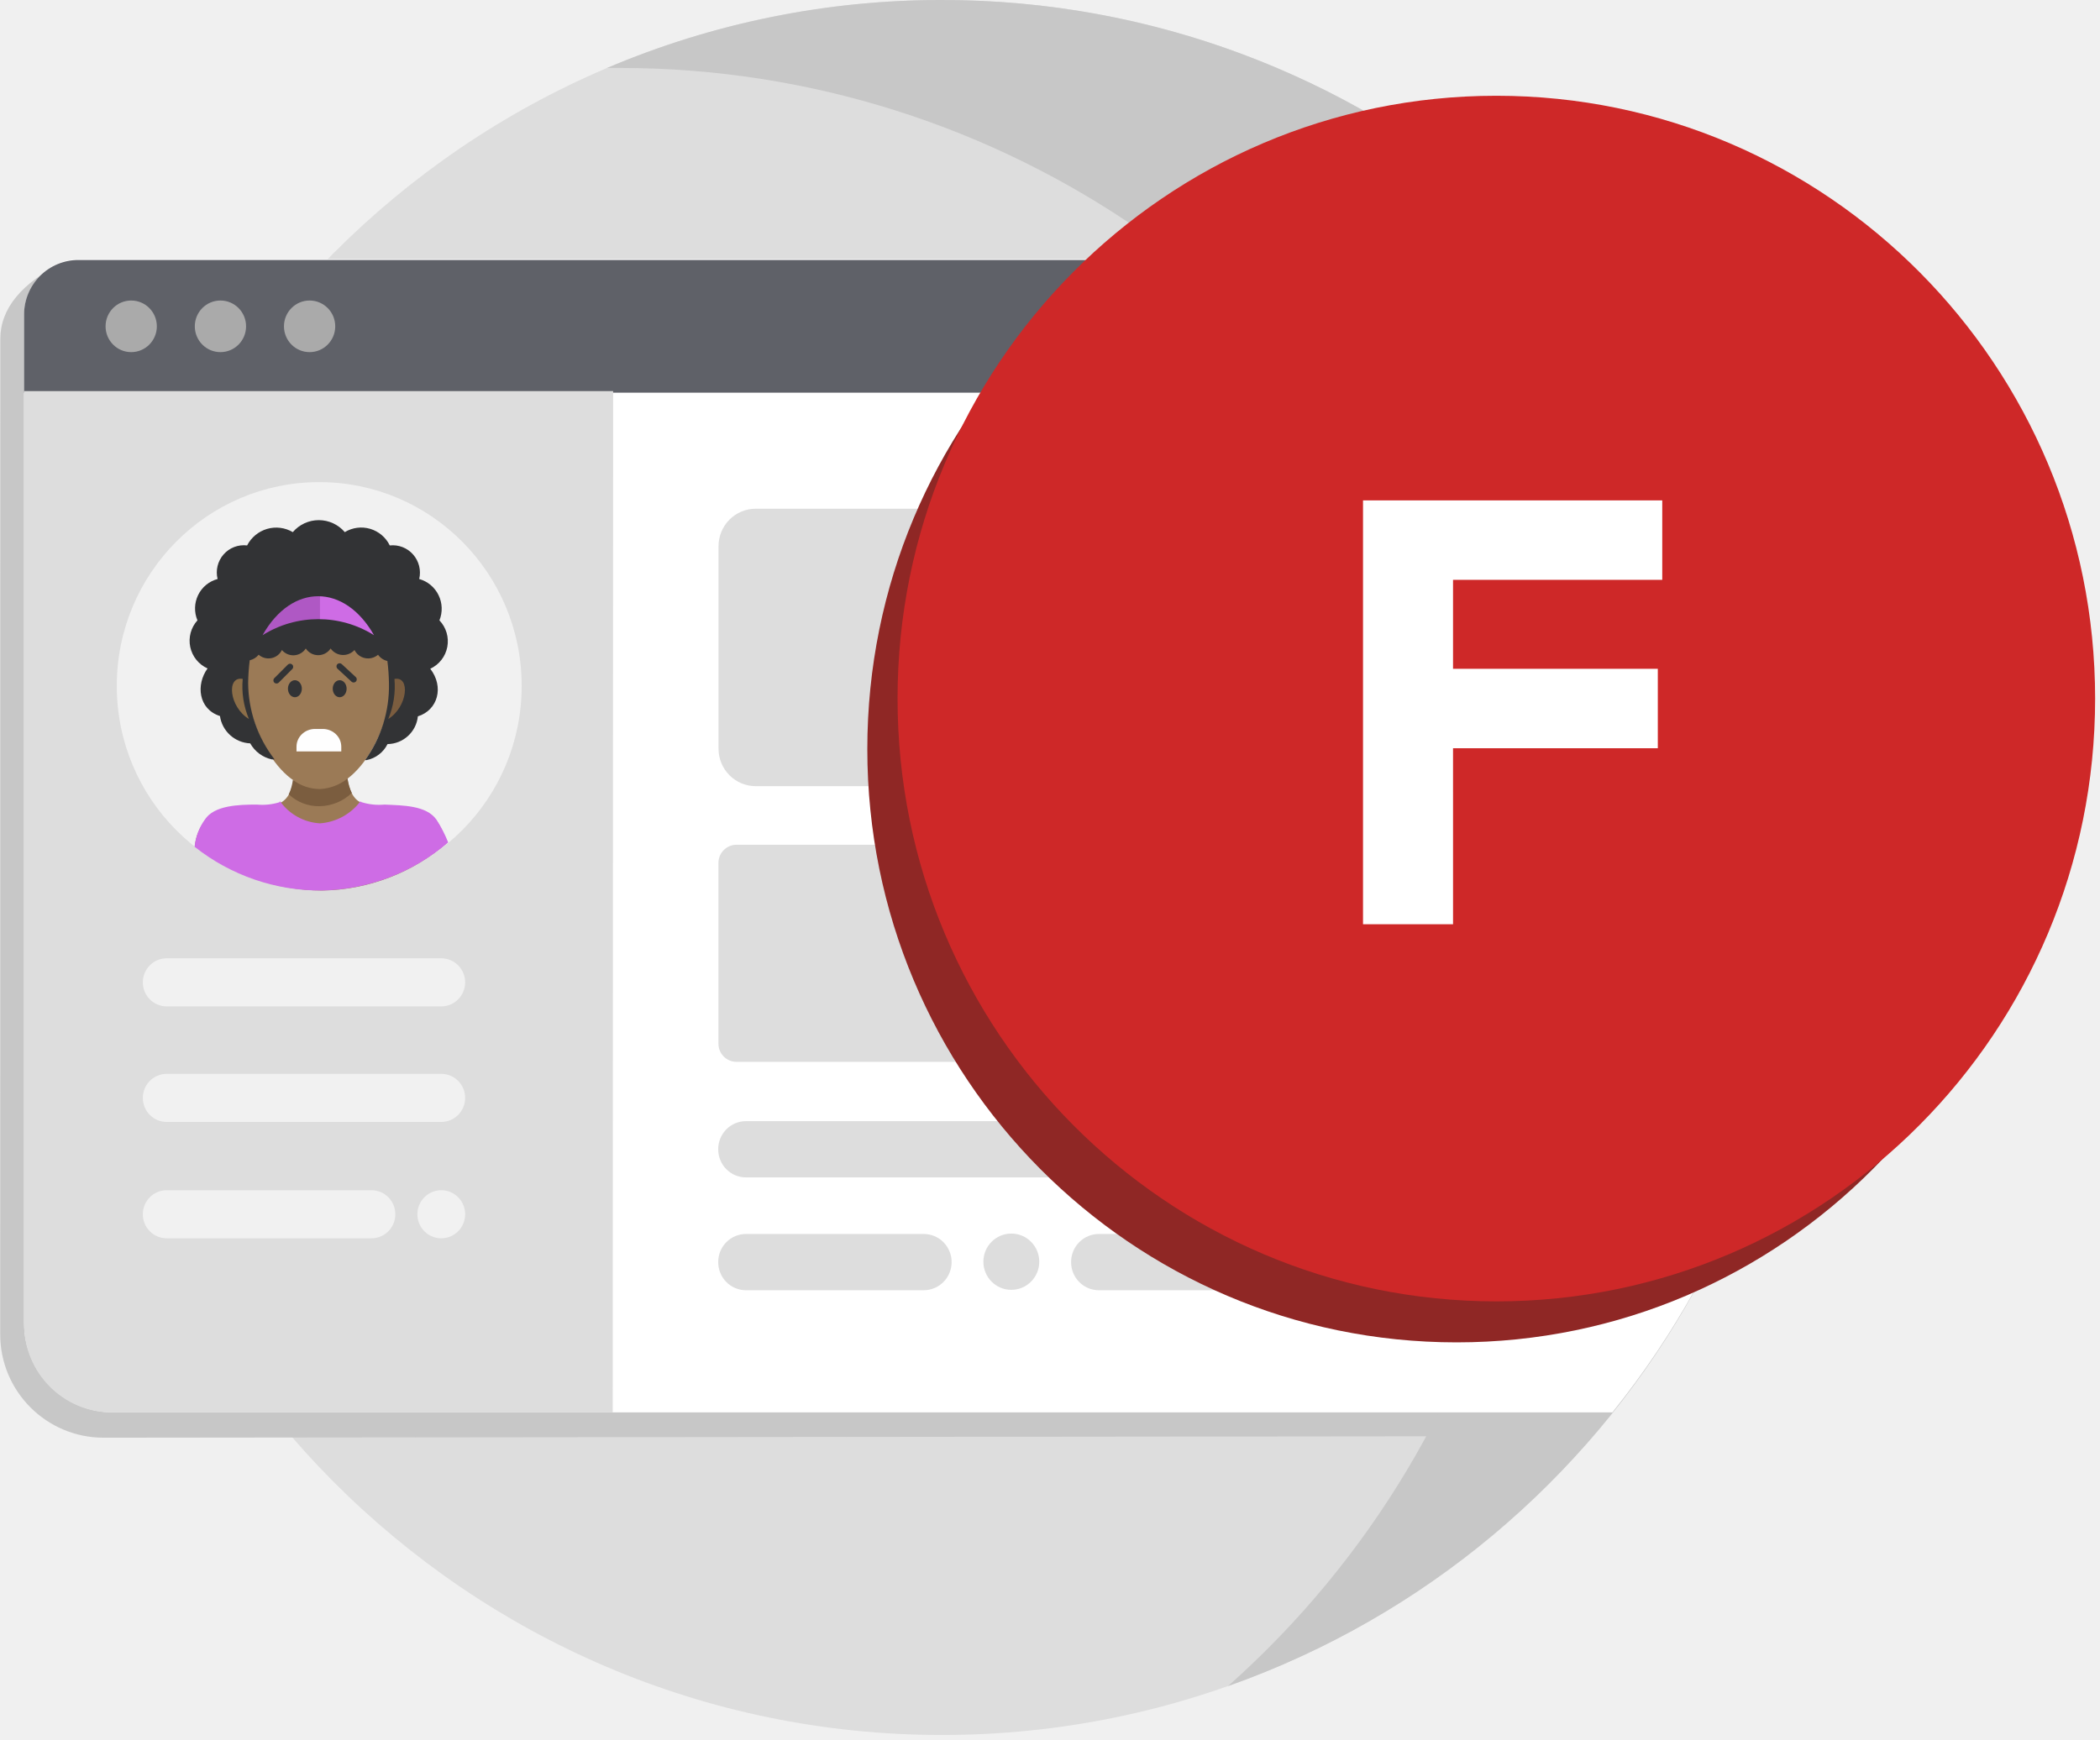
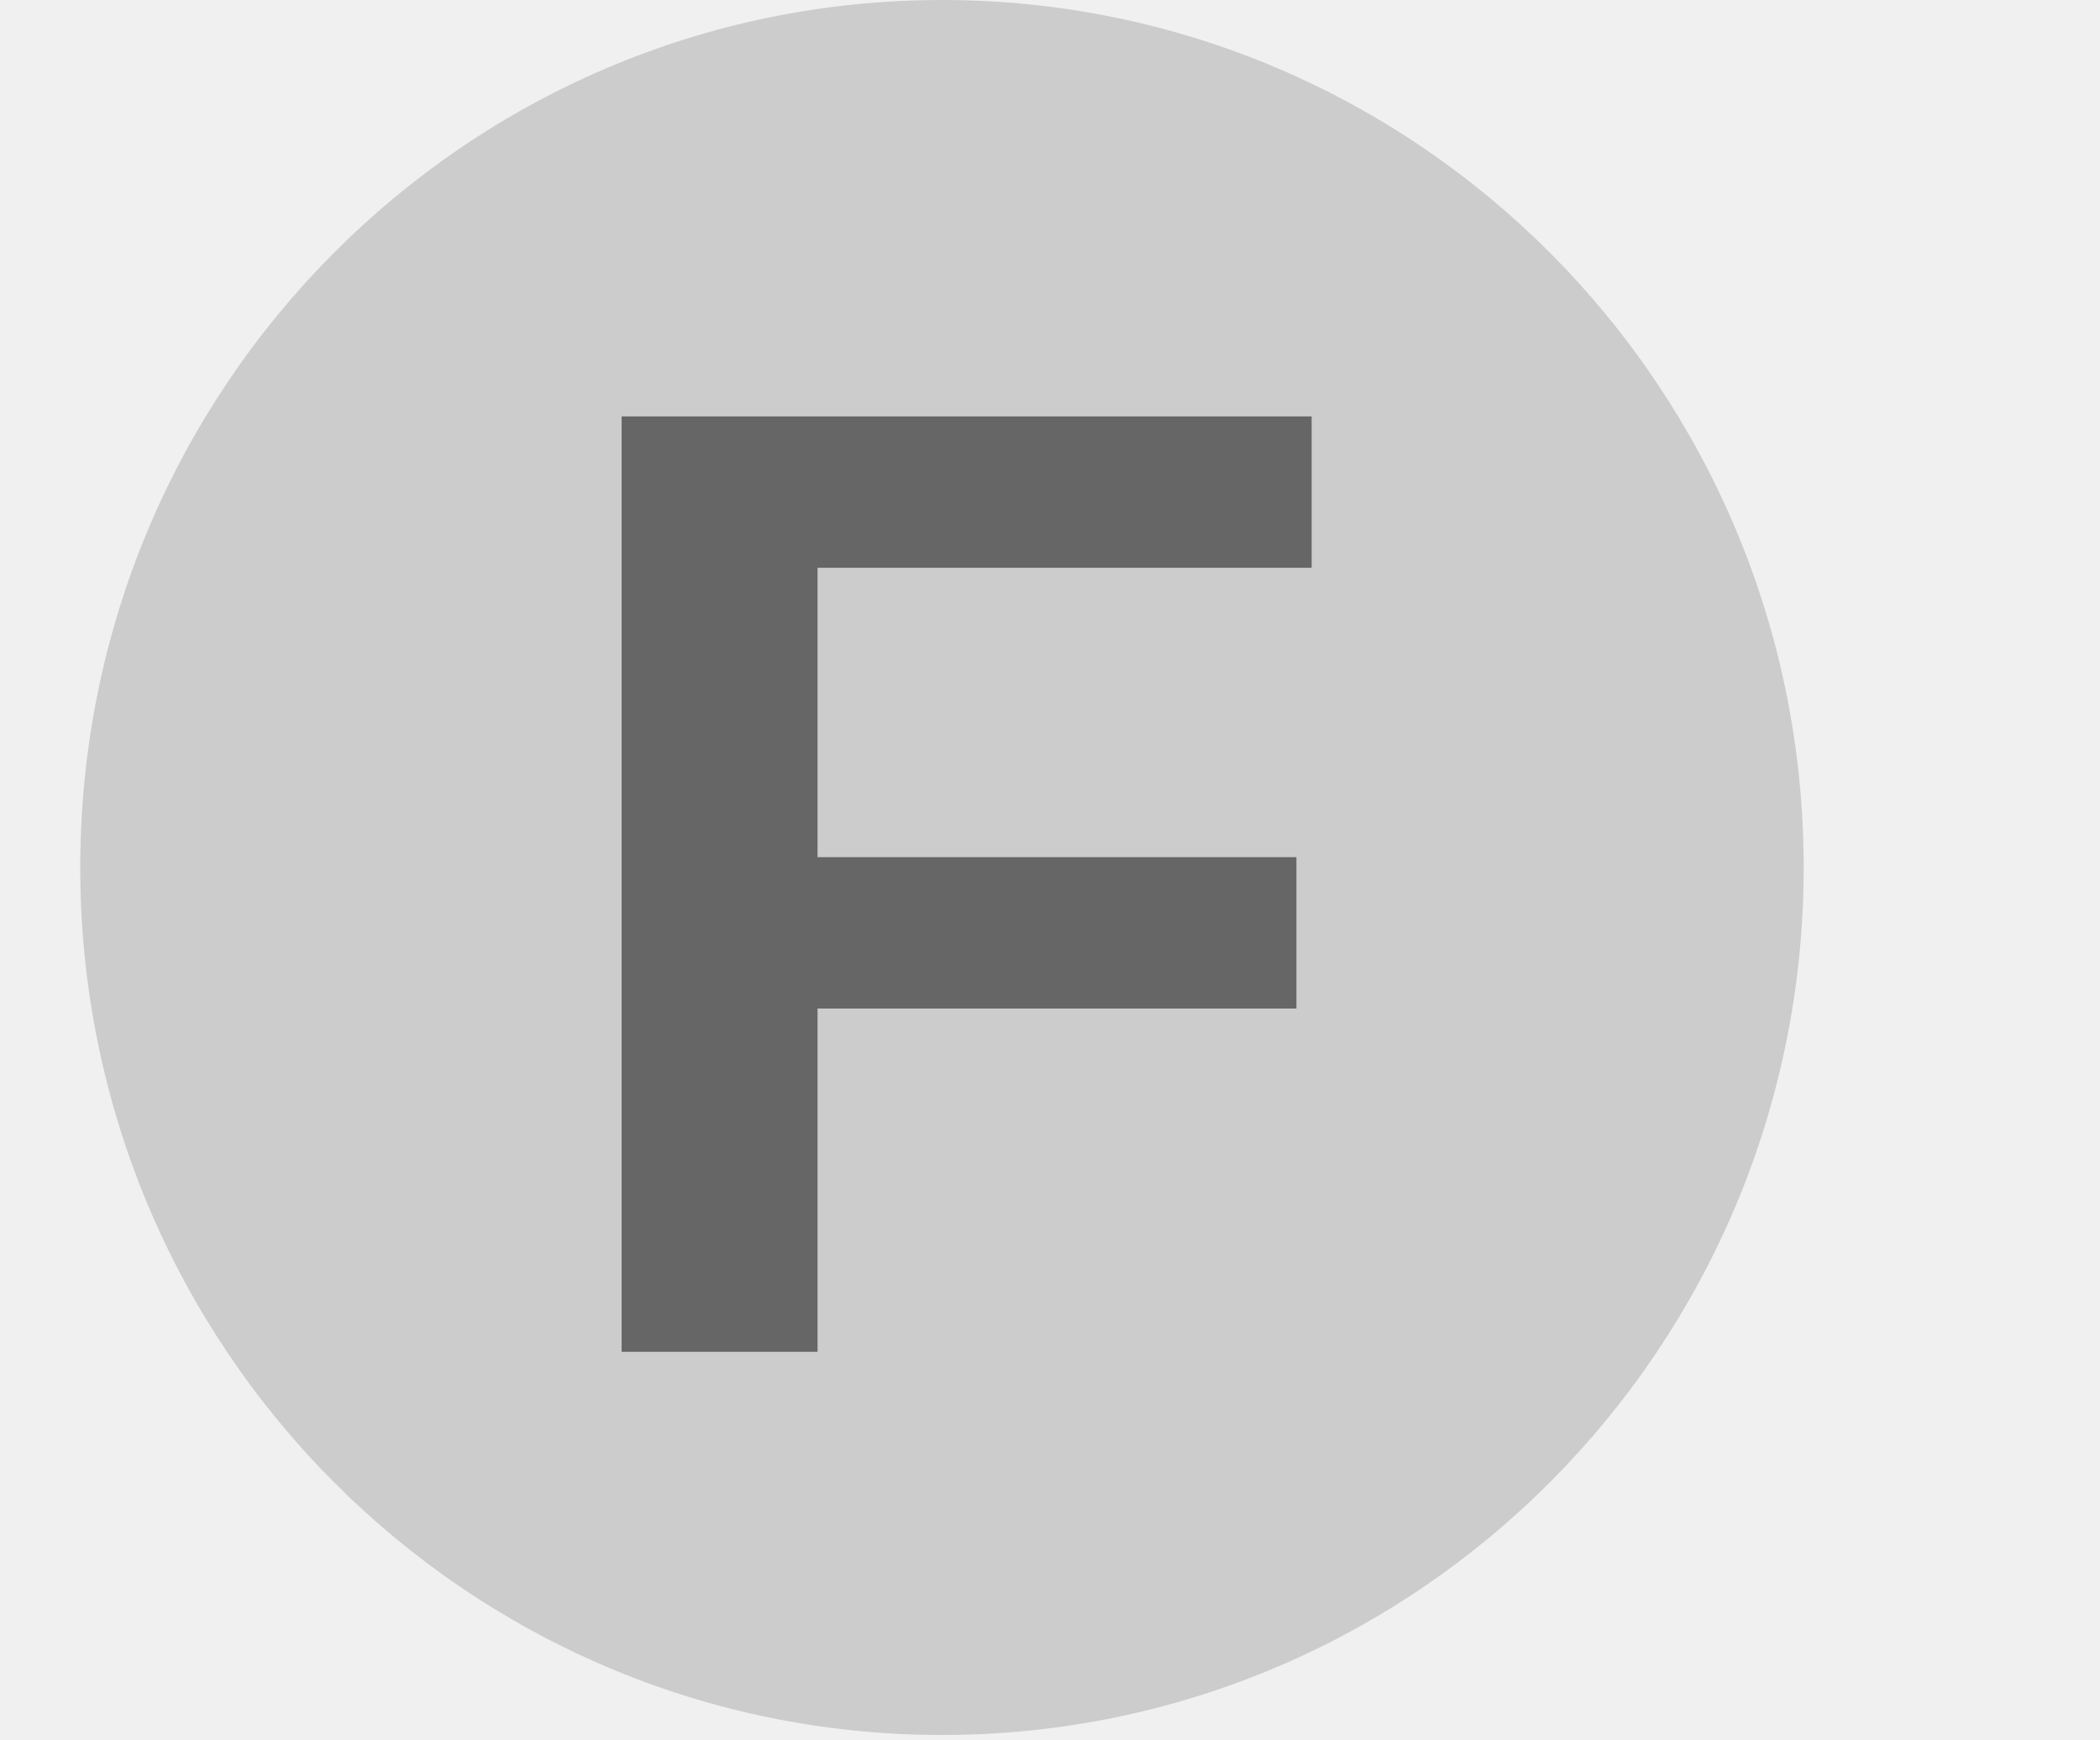
- <svg xmlns="http://www.w3.org/2000/svg" width="140" height="116">
-   <g fill="none" fill-rule="evenodd">
-     <ellipse cx="62.798" cy="57.849" fill="#DDD" fill-rule="nonzero" rx="57.448" ry="57.849" />
-     <path fill="#C7C7C7" fill-rule="nonzero" d="M99.52 18.872L4.226 17.479C1.422 18.875.02 20.586.02 22.613l-.006 66.37a6.89 6.89 0 0 0 6.896 6.89l96.358-.1a57.817 57.817 0 0 0 12.753-36.335c.021-15.183-5.908-29.76-16.5-40.566z" />
-     <path fill="#C7C7C7" fill-rule="nonzero" d="M62.798 0a56.94 56.94 0 0 0-22.326 4.532h.86c25.467-.004 48.279 15.864 57.29 39.851 9.01 23.987 2.338 51.085-16.756 68.056 26.425-9.349 42.305-36.522 37.59-64.323C114.74 20.315 90.806-.012 62.798 0z" />
-     <path fill="#FFF" fill-rule="nonzero" d="M120.246 57.85c.022-15.184-5.908-29.762-16.5-40.567H5.32c-2.052 0-3.715 1.674-3.715 3.74v67.191c0 3.297 2.654 5.97 5.928 5.97h99.961a57.817 57.817 0 0 0 12.753-36.335z" />
-     <path fill="#5F6168" fill-rule="nonzero" d="M103.8 17.336H5.229a3.607 3.607 0 0 0-2.565 1.068 3.658 3.658 0 0 0-1.06 2.582v5.2H110.88a57.693 57.693 0 0 0-7.08-8.85z" />
-     <path fill="#DDD" fill-rule="nonzero" d="M68.87 70.809H49.085a1.204 1.204 0 0 1-1.188-1.197V57.529a1.209 1.209 0 0 1 1.188-1.197h19.8a1.204 1.204 0 0 1 1.19 1.197v12.083c.013.324-.11.64-.34.867a1.137 1.137 0 0 1-.865.33z" />
-     <path fill="#DEE2EA" fill-rule="nonzero" d="M94.932 70.809H75.126a1.209 1.209 0 0 1-1.188-1.197V57.529a1.209 1.209 0 0 1 1.188-1.197h19.806a1.21 1.21 0 0 1 1.189 1.197v12.083c.004.318-.12.625-.344.85a1.17 1.17 0 0 1-.845.347z" />
-     <path fill="#DDD" fill-rule="nonzero" d="M81.123 78.515H49.738a1.846 1.846 0 0 1-1.317-.548 1.872 1.872 0 0 1-.54-1.328 1.872 1.872 0 0 1 .54-1.328c.349-.352.823-.55 1.317-.548h31.385a1.85 1.85 0 0 1 1.319.548c.35.352.545.83.544 1.328a1.928 1.928 0 0 1-1.863 1.876z" />
-     <path fill="#DEE2EA" fill-rule="nonzero" d="M99.22 78.515H87.38a1.846 1.846 0 0 1-1.317-.548 1.872 1.872 0 0 1-.54-1.328 1.872 1.872 0 0 1 .54-1.328c.349-.352.823-.55 1.317-.548h11.84a1.85 1.85 0 0 1 1.319.548c.35.352.545.83.544 1.328.001.498-.195.976-.544 1.328a1.85 1.85 0 0 1-1.32.548z" />
-     <path fill="#DDD" fill-rule="nonzero" d="M61.578 86.04h-11.84a1.846 1.846 0 0 1-1.317-.549 1.872 1.872 0 0 1-.54-1.328 1.872 1.872 0 0 1 .54-1.327c.349-.352.823-.55 1.317-.548h11.84a1.85 1.85 0 0 1 1.318.547c.35.353.546.83.545 1.328 0 .498-.195.976-.545 1.328a1.85 1.85 0 0 1-1.318.548zm23.531 0H73.264a1.846 1.846 0 0 1-1.317-.549 1.872 1.872 0 0 1-.54-1.328 1.872 1.872 0 0 1 .54-1.327c.349-.352.823-.55 1.317-.548h11.845c.494-.002.968.196 1.317.548.348.352.543.83.54 1.327a1.923 1.923 0 0 1-1.857 1.876z" />
-     <ellipse cx="67.421" cy="84.137" fill="#DDD" fill-rule="nonzero" rx="1.863" ry="1.876" />
-     <ellipse cx="96.635" cy="84.137" fill="#DEE2EA" fill-rule="nonzero" rx="1.863" ry="1.876" />
-     <ellipse cx="91.259" cy="84.137" fill="#DEE2EA" fill-rule="nonzero" rx="1.863" ry="1.876" />
-     <path fill="#DEE2EA" fill-rule="nonzero" d="M102.845 86.04h10.141a56.02 56.02 0 0 0 1.895-3.742h-12.037a1.87 1.87 0 0 0-1.722 1.87 1.87 1.87 0 0 0 1.723 1.871zm-1.709-15.231h17.661a58.28 58.28 0 0 0 1.449-12.96v-1.517h-19.105a1.21 1.21 0 0 0-1.189 1.197v12.083a1.204 1.204 0 0 0 1.184 1.197z" />
-     <path fill="#DDD" fill-rule="nonzero" d="M119.991 52.372a57.729 57.729 0 0 0-4.866-18.448H50.38a2.47 2.47 0 0 0-1.752.731 2.505 2.505 0 0 0-.726 1.765v13.51a2.5 2.5 0 0 0 .726 1.764 2.47 2.47 0 0 0 1.752.731h69.287a2.51 2.51 0 0 0 .324-.053z" />
-     <ellipse cx="8.747" cy="21.761" fill="#AAA" fill-rule="nonzero" rx="1.709" ry="1.721" />
-     <ellipse cx="14.696" cy="21.761" fill="#AAA" fill-rule="nonzero" rx="1.709" ry="1.721" />
-     <ellipse cx="20.64" cy="21.761" fill="#AAA" fill-rule="nonzero" rx="1.709" ry="1.721" />
-     <path fill="#DDD" fill-rule="nonzero" d="M40.849 94.184H7.415c-3.201-.015-5.793-2.623-5.81-5.847V26.08h39.27l-.026 68.105z" />
-     <path fill="#FFF" fill-rule="nonzero" d="M29.418 67.11H11.114c-.88 0-1.592-.717-1.592-1.603 0-.885.713-1.603 1.592-1.603h18.304c.879 0 1.592.718 1.592 1.603 0 .886-.713 1.604-1.592 1.604zm0 7.707H11.114c-.88 0-1.592-.718-1.592-1.604 0-.885.713-1.603 1.592-1.603h18.304c.879 0 1.592.718 1.592 1.603 0 .886-.713 1.604-1.592 1.604zm-4.654 7.759h-13.65c-.88 0-1.592-.718-1.592-1.603s.713-1.603 1.592-1.603h13.65c.879 0 1.592.718 1.592 1.603s-.713 1.603-1.592 1.603zm4.654 0c-.88 0-1.592-.718-1.592-1.603s.712-1.603 1.592-1.603c.879 0 1.592.718 1.592 1.603s-.713 1.603-1.592 1.603z" opacity=".59" />
-     <ellipse cx="21.282" cy="45.74" fill="#FFF" fill-rule="nonzero" opacity=".59" rx="13.496" ry="13.59" />
-     <path fill="#9B7A56" fill-rule="nonzero" d="M29.752 56.257a4.125 4.125 0 0 0-.663-1.56c-.674-.936-2.224-.936-3.466-.99a3.854 3.854 0 0 1-1.496-.154c-.78-.316-.934-1.352-.987-1.876-.414-1.299-.982-1.715-1.592-1.56l-.308.31-.313-.31c-.621-.107-.876 0-1.29 1.56-.053.534-.26 1.56-.982 1.876a3.914 3.914 0 0 1-1.502.155c-1.241 0-2.844.053-3.465.988a3.218 3.218 0 0 0-.69 1.668 13.48 13.48 0 0 0 8.491 3.02 13.018 13.018 0 0 0 8.263-3.127z" />
-     <path fill="#9B7A56" fill-rule="nonzero" d="M26.191 44.858c0 3.49-2.17 7.76-4.909 7.76-2.738 0-4.914-4.324-4.914-7.76s2.17-6.3 4.914-6.3c2.744 0 4.91 2.81 4.91 6.3z" />
-     <path fill="#AF58C4" fill-rule="nonzero" d="M16.267 39.546h9.409v3.645h-9.409z" />
-     <path fill="#CE6CE5" fill-rule="nonzero" d="M21.33 39.546h4.755v3.645H21.33z" />
-     <path fill="#323335" fill-rule="nonzero" d="M29.296 41.368a2.07 2.07 0 0 0-.06-1.683 2.047 2.047 0 0 0-1.288-1.074 1.837 1.837 0 0 0-.406-1.632 1.808 1.808 0 0 0-1.558-.607 2.127 2.127 0 0 0-1.306-1.107 2.11 2.11 0 0 0-1.692.22 2.28 2.28 0 0 0-1.733-.8 2.28 2.28 0 0 0-1.733.8 2.173 2.173 0 0 0-1.712-.216 2.19 2.19 0 0 0-1.334 1.103 1.798 1.798 0 0 0-1.568.599 1.826 1.826 0 0 0-.4 1.64 2.02 2.02 0 0 0-1.298 1.07 2.044 2.044 0 0 0-.045 1.687 2.025 2.025 0 0 0 .674 3.207c-.78 1.069-.621 2.71.827 3.174a2.128 2.128 0 0 0 2.017 1.822c.307.548.833.938 1.444 1.07h.18a8.433 8.433 0 0 1-1.762-5.104 13.42 13.42 0 0 1 .106-1.507 1.06 1.06 0 0 0 .595-.37.993.993 0 0 0 1.55-.314.99.99 0 0 0 1.591-.102.99.99 0 0 0 1.656 0 1.023 1.023 0 0 0 1.592.102 1.014 1.014 0 0 0 1.57.315c.149.212.37.36.622.417.064.5.099 1.003.106 1.507a8.447 8.447 0 0 1-1.592 5.103h.1a1.992 1.992 0 0 0 1.397-1.069 2.06 2.06 0 0 0 2.022-1.849c1.342-.416 1.756-1.977.827-3.174a2.019 2.019 0 0 0 .61-3.228zm-11.792.989c1.969-3.49 5.482-3.436 7.43 0a6.99 6.99 0 0 0-7.43 0z" />
-     <path fill="#7B5D3F" fill-rule="nonzero" d="M26.297 45.275a5.63 5.63 0 0 1-.414 2.672c1.29-.802 1.497-2.88.414-2.672z" />
-     <path fill="#8C6E48" fill-rule="nonzero" d="M16.182 45.275a5.58 5.58 0 0 0 .414 2.672c-1.316-.802-1.523-2.88-.414-2.672z" />
-     <path fill="#CE6CE5" fill-rule="nonzero" d="M29.089 54.648c-.674-.94-2.224-.94-3.466-.994a3.854 3.854 0 0 1-1.496-.155c-.053 0-.053-.053-.106-.053a3.708 3.708 0 0 1-2.691 1.459 3.528 3.528 0 0 1-2.653-1.46.048.048 0 0 0-.048.053c-.486.15-.996.203-1.502.156-1.242 0-2.845.054-3.466.994a3.756 3.756 0 0 0-.69 1.817 13.467 13.467 0 0 0 8.492 2.918 13.283 13.283 0 0 0 8.416-3.206 8.61 8.61 0 0 0-.79-1.529z" />
-     <path fill="#7B5D3F" fill-rule="nonzero" d="M23.166 51.923a3.219 3.219 0 0 1-1.836.695 3.011 3.011 0 0 1-1.804-.61 3.223 3.223 0 0 1-.276.962c.563.53 1.31.814 2.08.791a3.173 3.173 0 0 0 2.123-.882 3.422 3.422 0 0 1-.287-.956z" />
-     <ellipse cx="97.106" cy="49.957" fill="#8F2725" fill-rule="nonzero" rx="39.285" ry="39.559" />
-     <ellipse cx="40.058" cy="40.228" fill="#CE2828" fill-rule="nonzero" rx="39.919" ry="40.198" transform="translate(59.698 6.356)" />
-     <path fill="#FEFEFE" d="M22.752 50.106v-.309c0-.671-.566-1.187-1.235-1.187h-.515c-.669 0-1.235.516-1.235 1.187v.31h2.985z" />
-     <path fill="#323335" d="M19.66 45.359c.255 0 .463.254.463.567 0 .314-.208.569-.464.569-.255 0-.463-.255-.463-.569 0-.313.208-.567.463-.567m2.986 0c.256 0 .463.254.463.567 0 .314-.207.569-.463.569s-.463-.255-.463-.569c0-.313.207-.567.463-.567m-4.358.161a.21.21 0 0 1 0-.297l.903-.904a.208.208 0 0 1 .295 0 .21.21 0 0 1 0 .296l-.902.904a.21.21 0 0 1-.296 0m4.199-1.224a.208.208 0 0 1 .295-.011l.937.867a.21.21 0 0 1 .012.295.208.208 0 0 1-.295.012l-.937-.867a.21.21 0 0 1-.012-.296" />
-     <path fill="#FFF" d="M96.87 61.634h-6.002V33.37h19.949v5.297H96.869v5.932h13.652v5.297H96.869z" />
+ <svg xmlns="http://www.w3.org/2000/svg" width="140" height="116" version="1.1" id="svg4674">
+   <defs id="defs4678" />
+   <g id="g4672" style="fill:none;fill-rule:evenodd">
+     <ellipse cx="62.798" cy="57.849" rx="57.448" ry="57.849" id="ellipse4600" style="fill:#cccccc;fill-opacity:1;fill-rule:nonzero" />
+     <text xml:space="preserve" style="font-style:normal;font-variant:normal;font-weight:600;font-stretch:normal;font-size:26.667px;line-height:1.25;font-family:'Proxima Nova';-inkscape-font-specification:'Proxima Nova, Semi-Bold';font-variant-ligatures:normal;font-variant-caps:normal;font-variant-numeric:normal;font-feature-settings:normal;text-align:start;letter-spacing:0px;word-spacing:0px;writing-mode:lr-tb;text-anchor:start;fill:#000000;fill-opacity:1;stroke:none" x="90.146" y="53.623" id="text5403">
+       <tspan id="tspan5401" x="90.146" y="78.023" />
+     </text>
+     <text xml:space="preserve" style="font-style:normal;font-variant:normal;font-weight:bold;font-stretch:normal;font-size:26.667px;line-height:1.25;font-family:Arial;-inkscape-font-specification:'Arial Bold';font-variant-ligatures:normal;font-variant-caps:normal;font-variant-numeric:normal;font-feature-settings:normal;text-align:start;letter-spacing:0px;word-spacing:0px;writing-mode:lr-tb;text-anchor:start;fill:#000000;fill-opacity:1;stroke:none" x="24.759" y="32.967" id="text5407">
+       <tspan id="tspan5405" x="24.759" y="56.987" />
+     </text>
+     <text xml:space="preserve" style="font-style:normal;font-variant:normal;font-weight:bold;font-stretch:normal;font-size:53.333px;line-height:1.25;font-family:Arial;-inkscape-font-specification:'Arial Bold';font-variant-ligatures:normal;font-variant-caps:normal;font-variant-numeric:normal;font-feature-settings:normal;text-align:start;letter-spacing:0px;word-spacing:0px;writing-mode:lr-tb;text-anchor:start;fill:#000000;fill-opacity:1;stroke:none" x="38.165" y="65.113" id="text5419">
+       <tspan id="tspan5417" x="38.165" y="113.153" />
+     </text>
+     <text xml:space="preserve" style="font-style:normal;font-variant:normal;font-weight:bold;font-stretch:normal;font-size:90.667px;line-height:1.25;font-family:Arial;-inkscape-font-specification:'Arial Bold';font-variant-ligatures:normal;font-variant-caps:normal;font-variant-numeric:normal;font-feature-settings:normal;text-align:start;letter-spacing:0px;word-spacing:0px;writing-mode:lr-tb;text-anchor:start;fill:#666666;fill-opacity:1;stroke:none;" x="35.377" y="90.146" id="text6146">
+       <tspan id="tspan6144" x="35.377" y="90.146">F</tspan>
+     </text>
  </g>
</svg>
